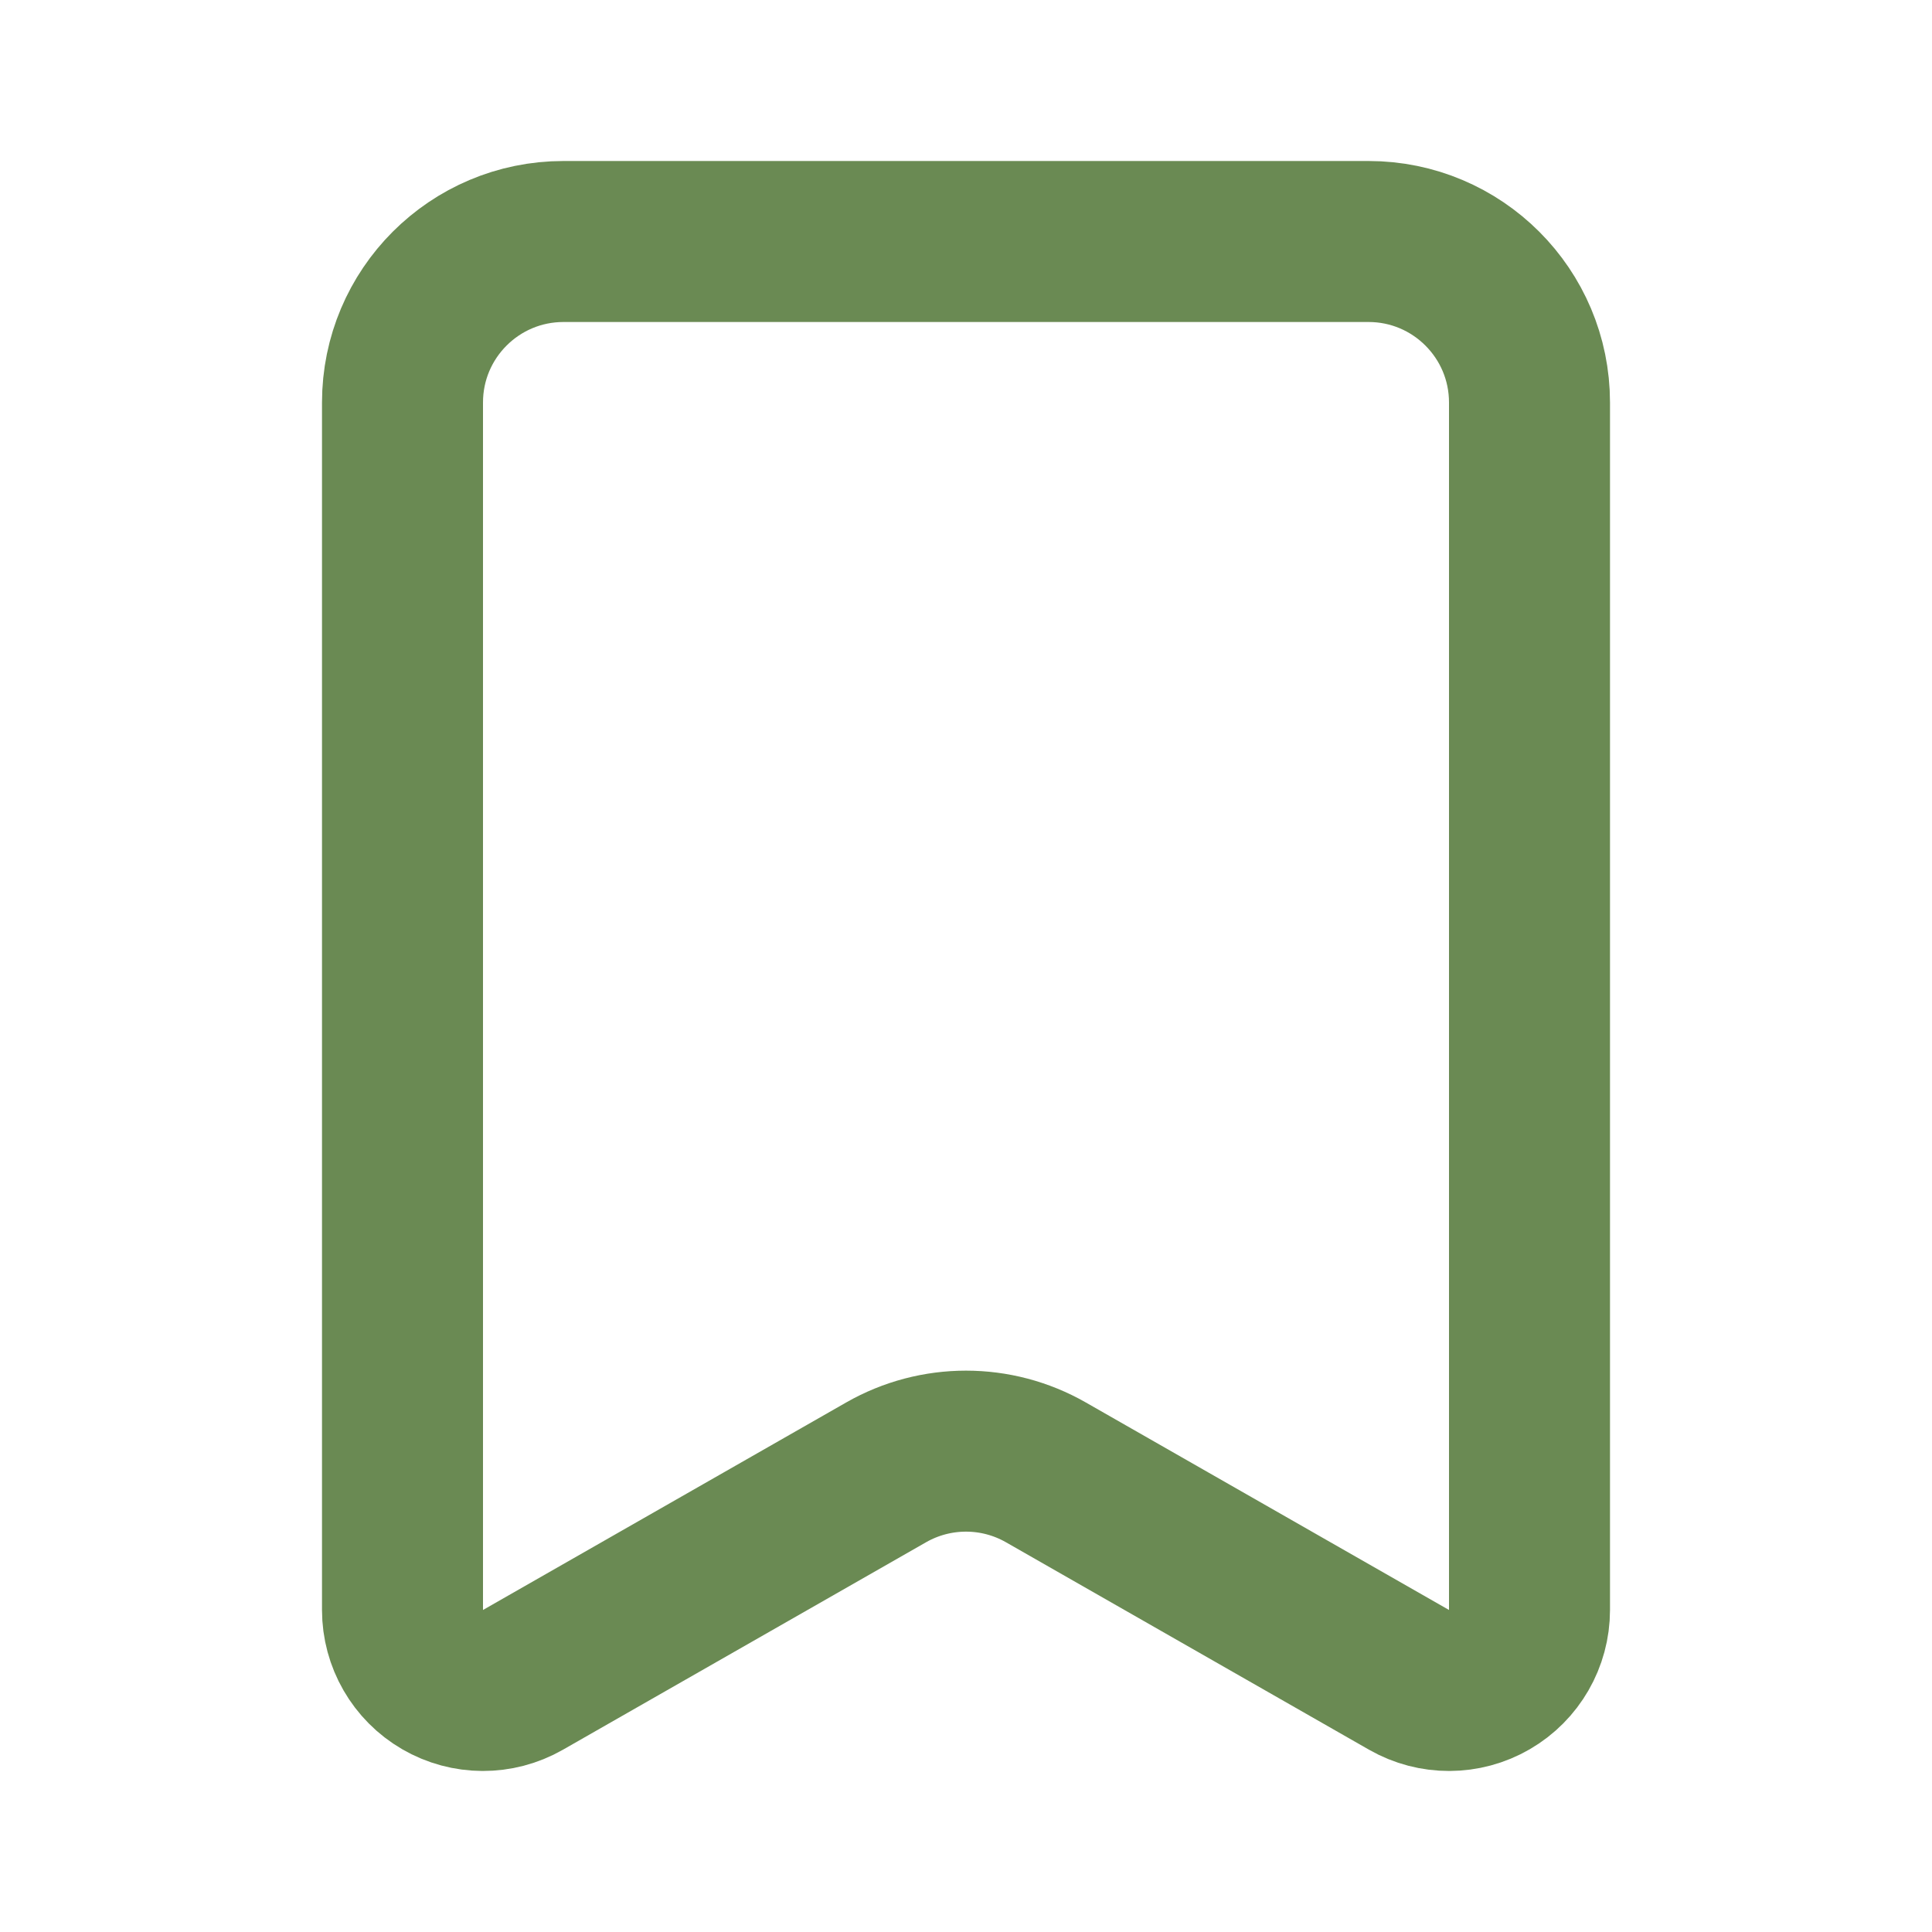
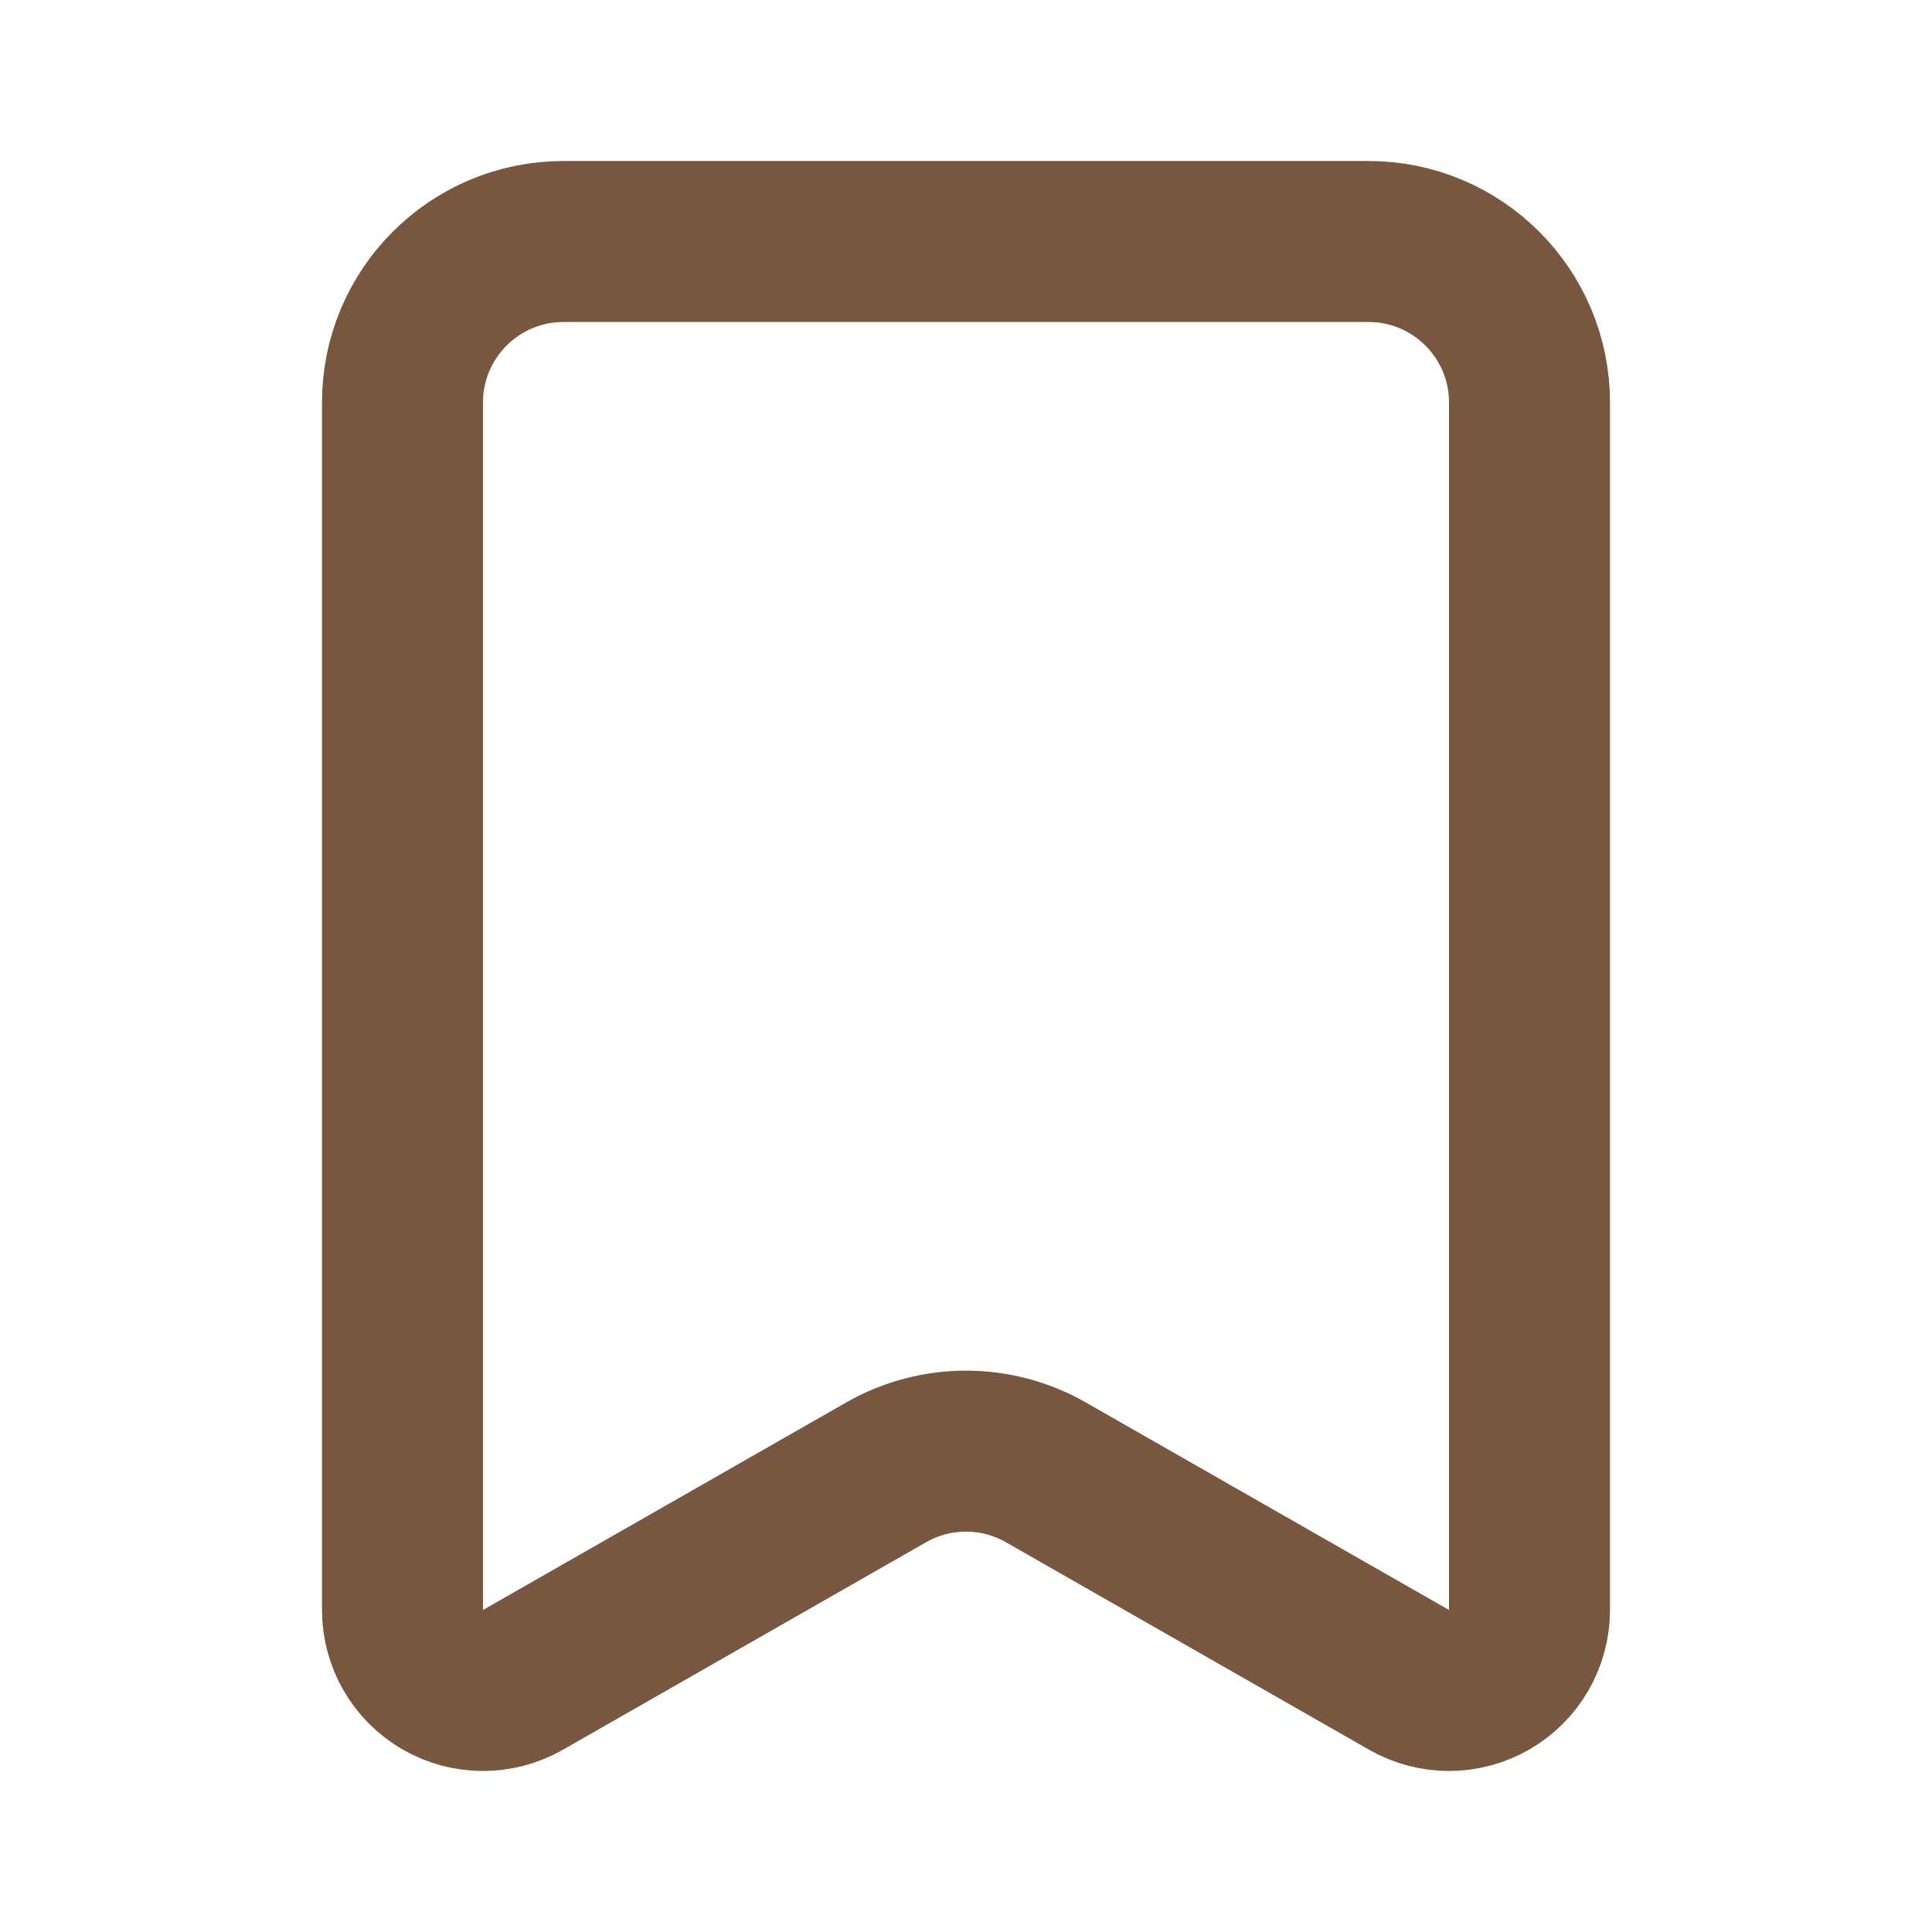
- <svg xmlns="http://www.w3.org/2000/svg" width="24" height="24" viewBox="0 0 24 24" fill="none" stroke="#6a8a53" stroke-width="2" stroke-linecap="round" stroke-linejoin="round" class="lucide lucide-bookmark preview-icon">
+ <svg xmlns="http://www.w3.org/2000/svg" width="24" height="24" viewBox="0 0 24 24" fill="none" stroke="#78563F" stroke-width="2" stroke-linecap="round" stroke-linejoin="round" class="lucide lucide-bookmark preview-icon">
  <path d="M17 3a2 2 0 0 1 2 2v15a1 1 0 0 1-1.496.868l-4.512-2.578a2 2 0 0 0-1.984 0l-4.512 2.578A1 1 0 0 1 5 20V5a2 2 0 0 1 2-2z" />
</svg>
